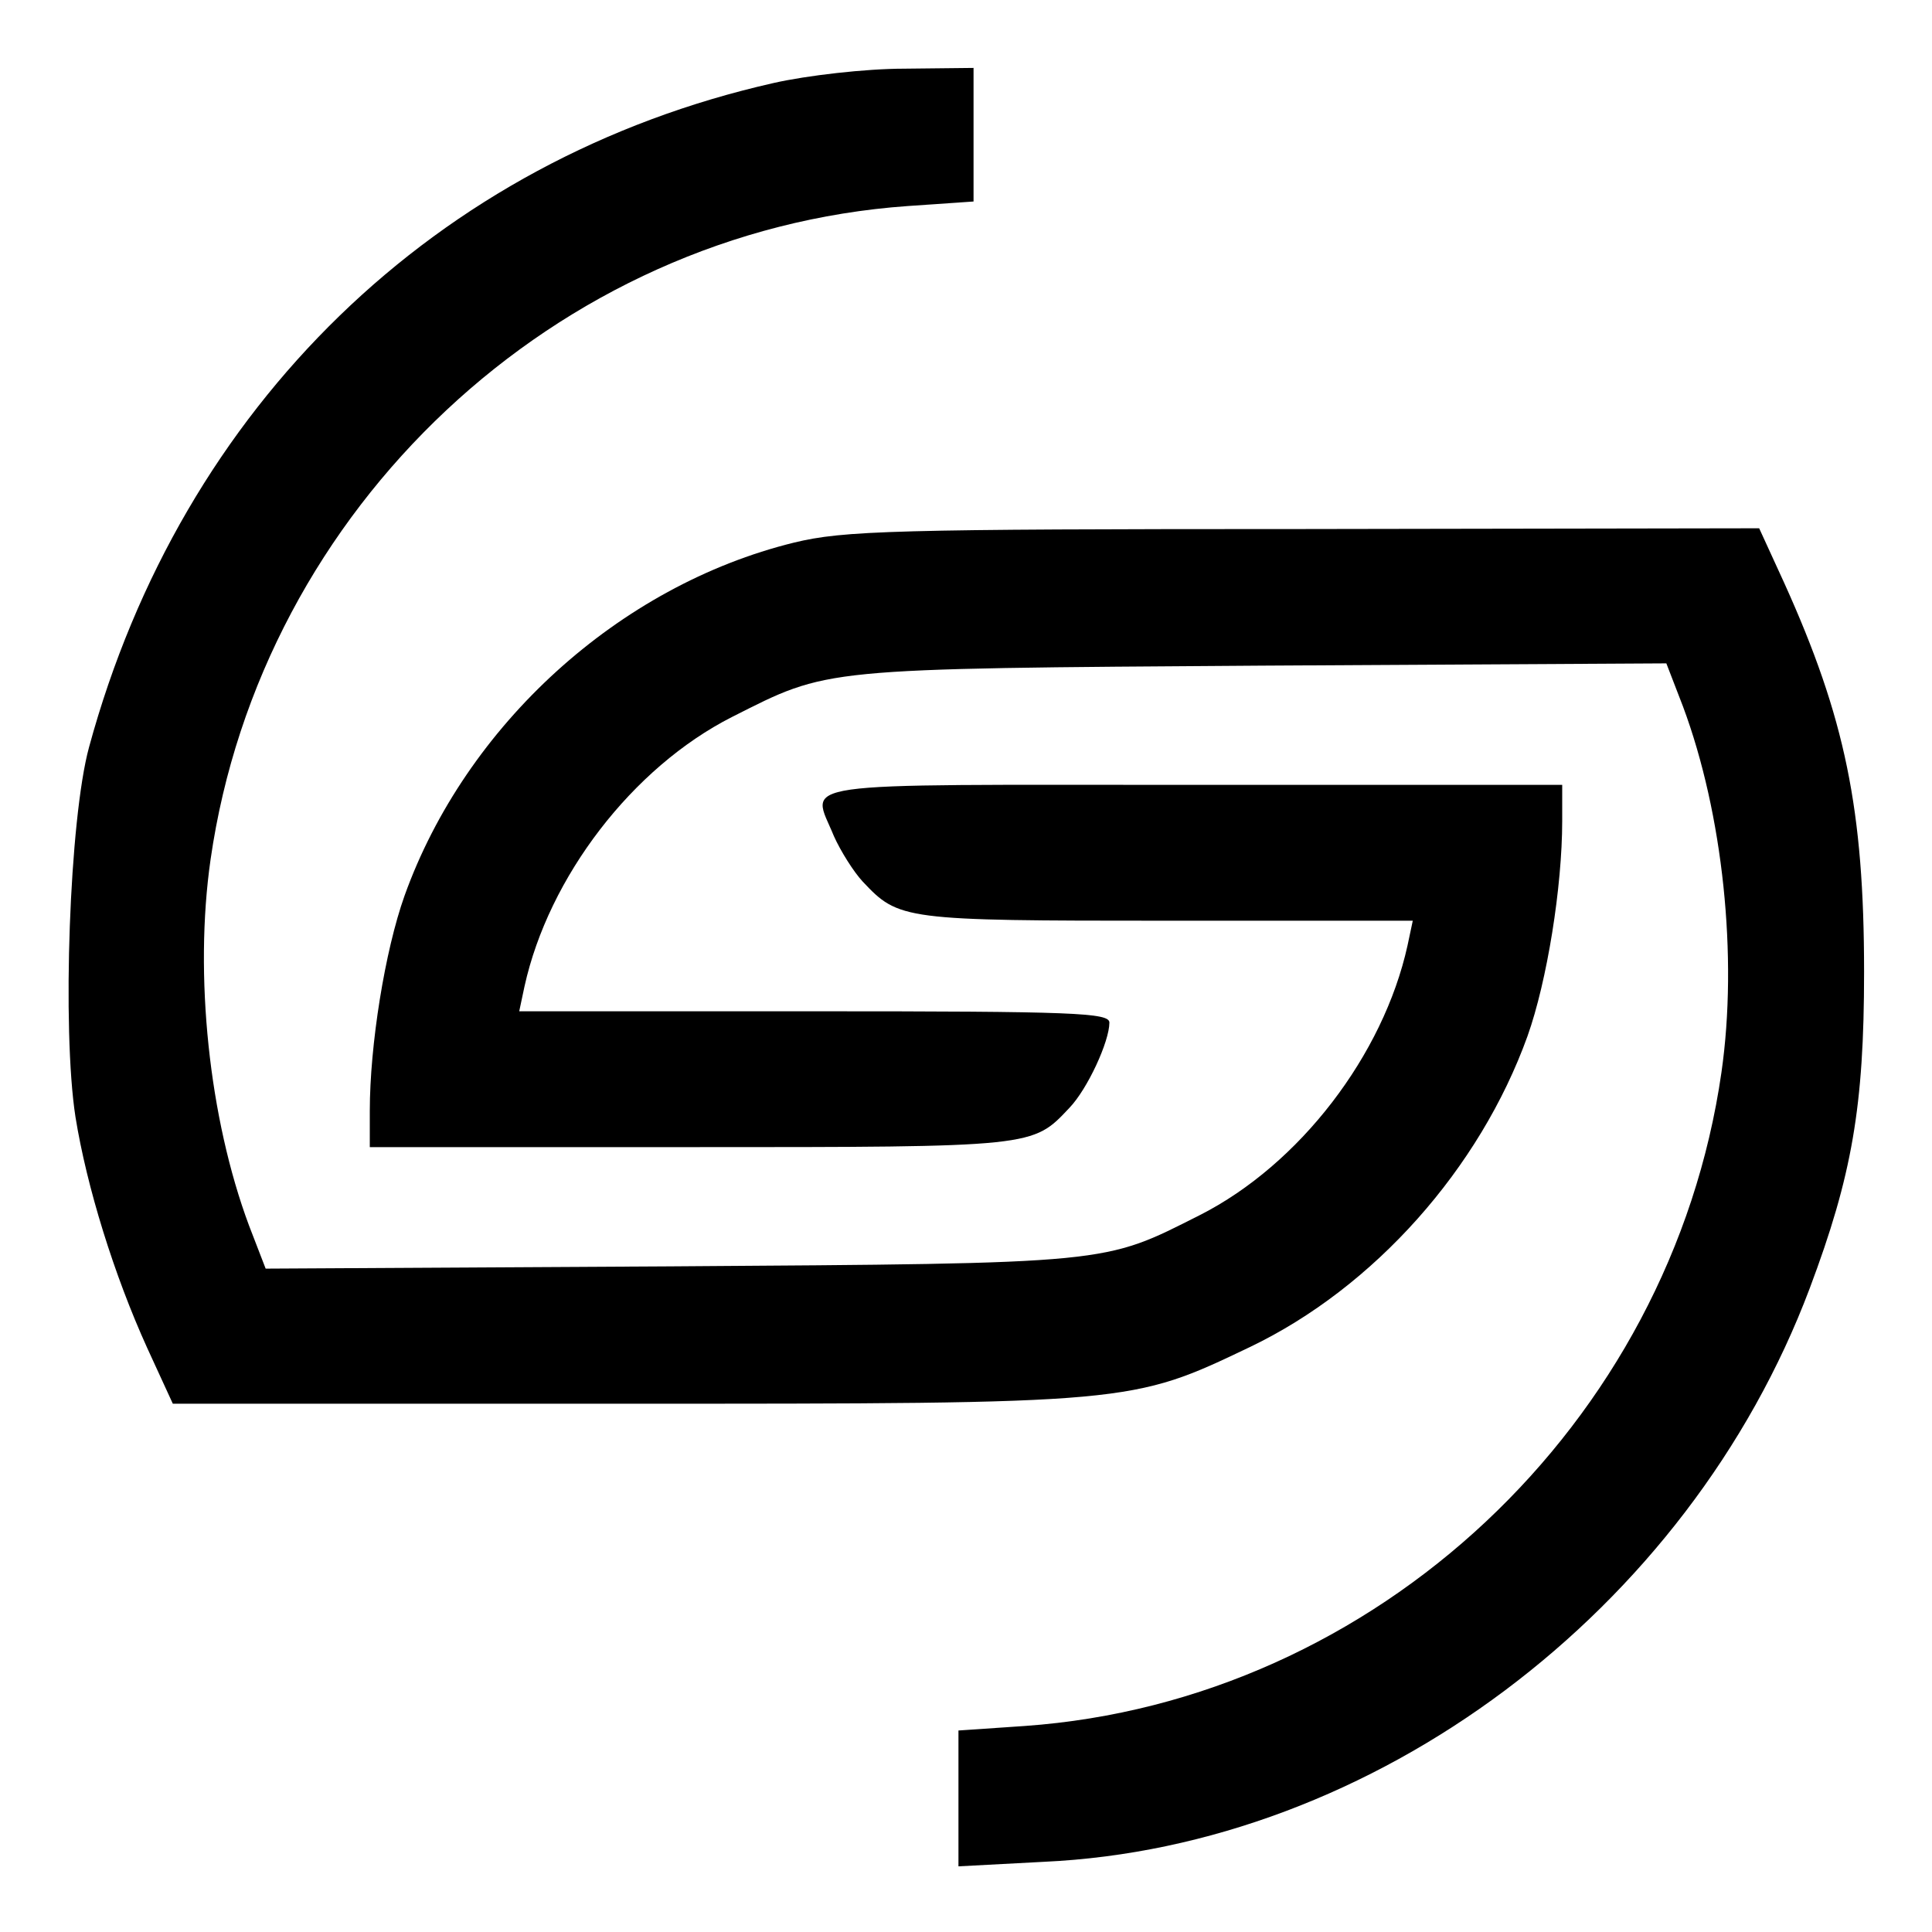
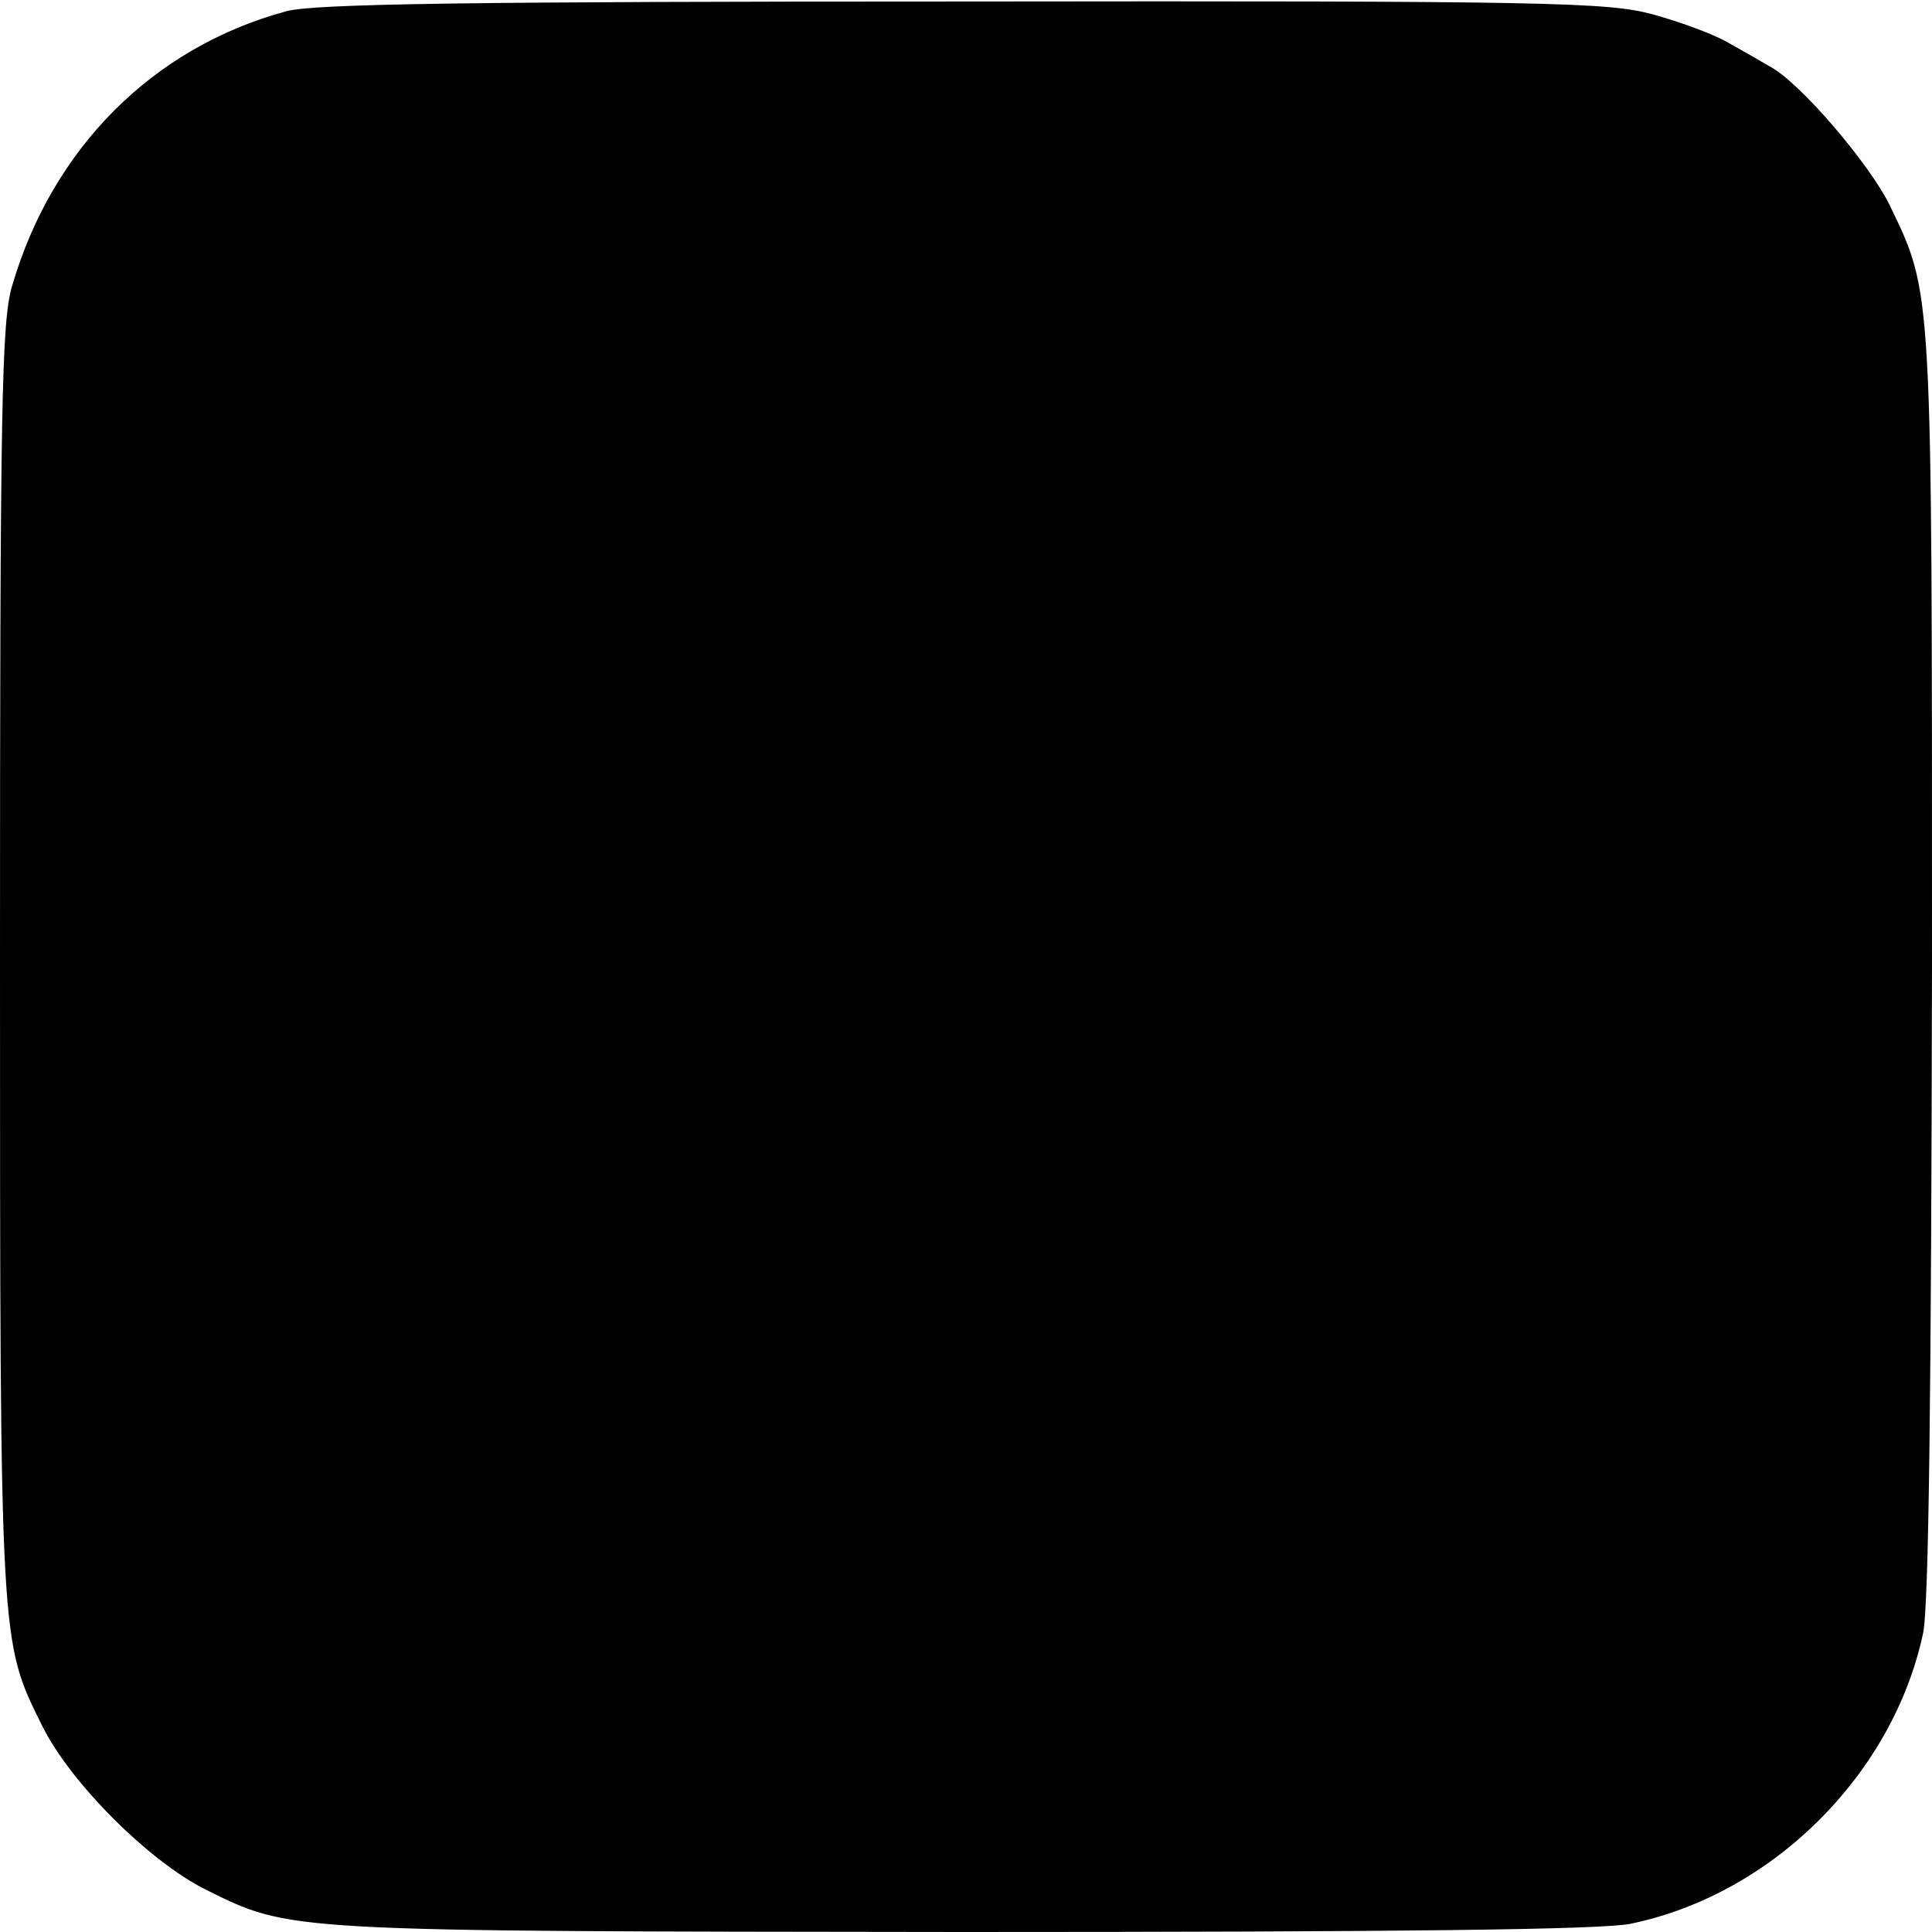
<svg xmlns="http://www.w3.org/2000/svg" version="1.0" width="256pt" height="256pt" viewBox="0 0 256 256" preserveAspectRatio="xMidYMid meet">
  <g transform="translate(0,256) scale(0.1,-0.1)" fill="#000000" stroke="none">
-     <path d="M1025 2450 c-447 -101 -784 -428 -907 -880 -26 -95 -36 -374 -18 -490 15 -93 51 -209 95 -306 l34 -74 596 0 c675 0 674 0 831 75 165 79 305 237 368 412 26 73 46 198 46 285 l0 48 -490 0 c-544 0 -505 6 -475 -68 9 -20 26 -47 38 -60 48 -51 53 -52 402 -52 l327 0 -7 -33 c-32 -145 -143 -290 -275 -357 -129 -65 -113 -64 -702 -68 l-536 -3 -22 57 c-53 142 -73 332 -51 485 67 466 458 833 924 866 l87 6 0 88 0 89 -92 -1 c-51 0 -129 -9 -173 -19z" />
-     <path d="M1052 1841 c-232 -57 -435 -242 -516 -468 -26 -73 -46 -198 -46 -285 l0 -48 425 0 c457 0 453 0 502 52 24 25 53 88 53 113 0 13 -46 15 -391 15 l-391 0 7 33 c32 145 143 290 275 357 129 65 113 64 702 68 l536 3 22 -57 c53 -142 73 -332 51 -485 -67 -466 -458 -833 -923 -866 l-88 -6 0 -90 0 -90 113 6 c437 20 854 332 1015 760 56 149 72 241 72 419 0 215 -25 337 -106 516 l-33 72 -603 -1 c-545 0 -610 -2 -676 -18z" />
+     <path d="M379 2545 c-177 -48 -310 -182 -363 -364 -14 -47 -16 -160 -16 -895 0 -912 0 -900 56 -1013 37 -75 142 -180 217 -217 113 -56 102 -55 1003 -56 575 0 849 3 885 11 188 39 347 198 387 384 8 33 11 330 12 885 0 908 1 889 -56 1008 -27 55 -119 163 -159 184 -12 7 -38 22 -56 32 -19 11 -63 27 -99 37 -60 16 -134 18 -915 17 -655 0 -861 -3 -896 -13z" />
  </g>
</svg>
